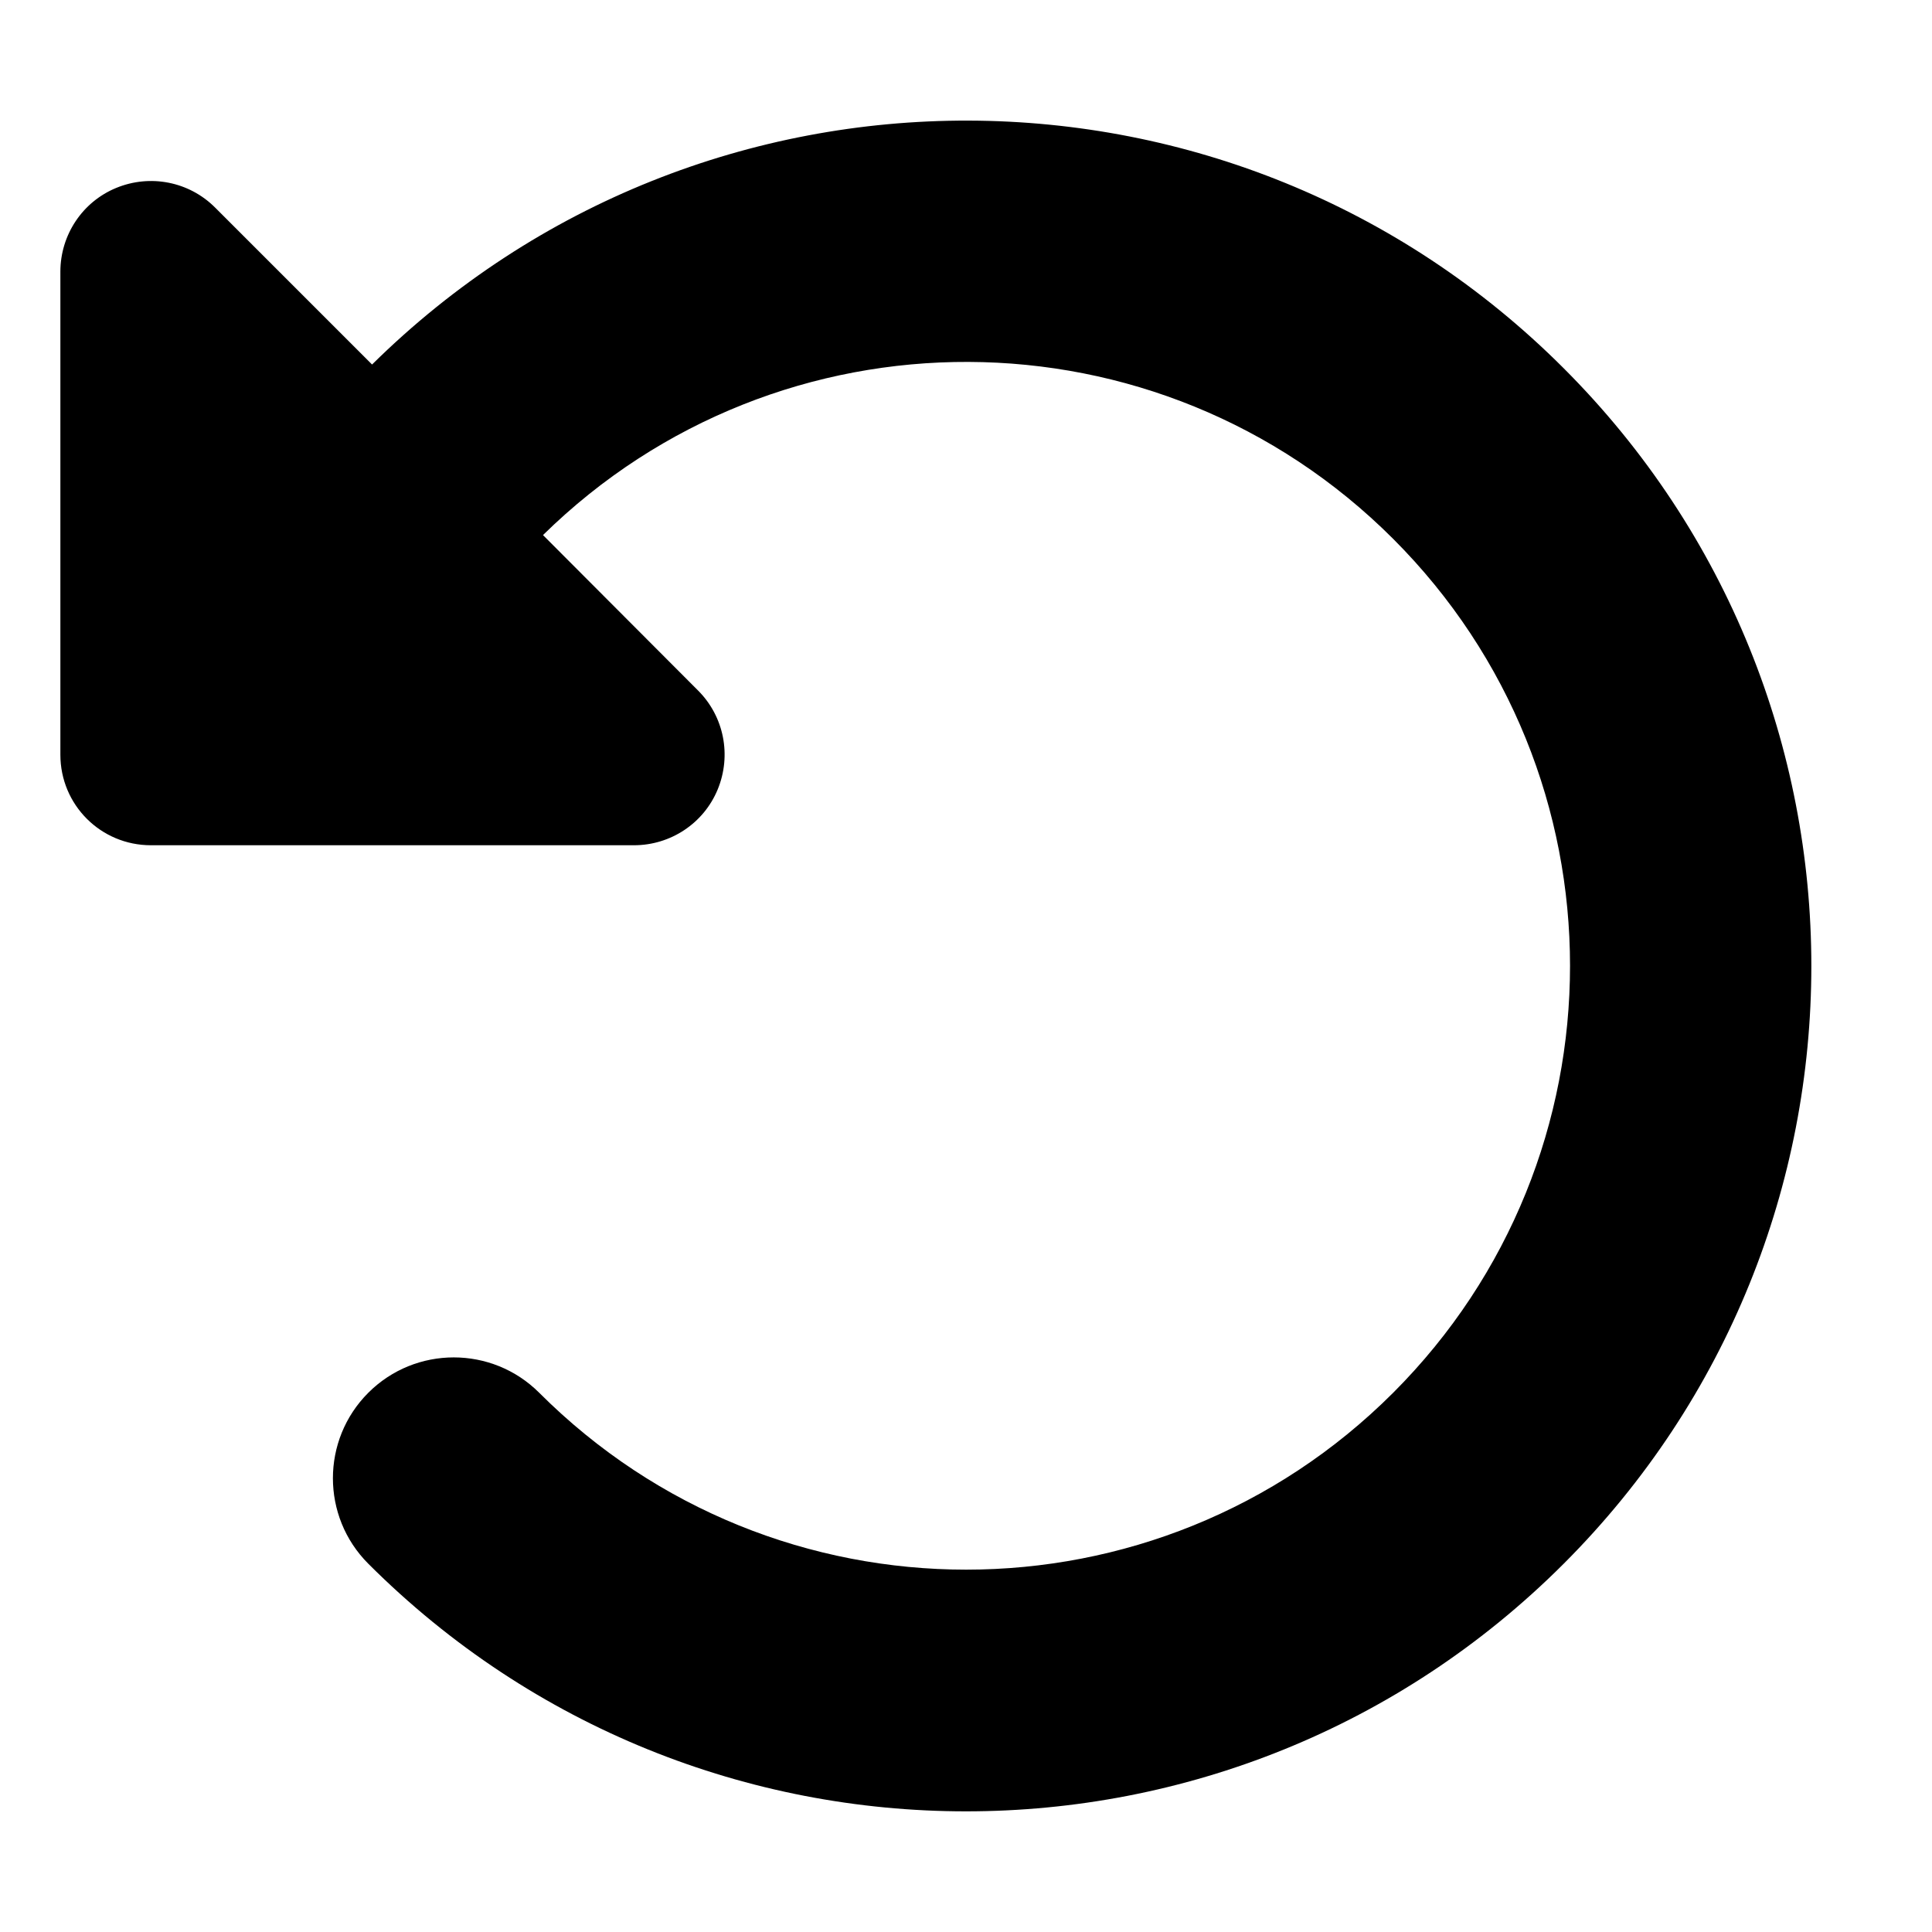
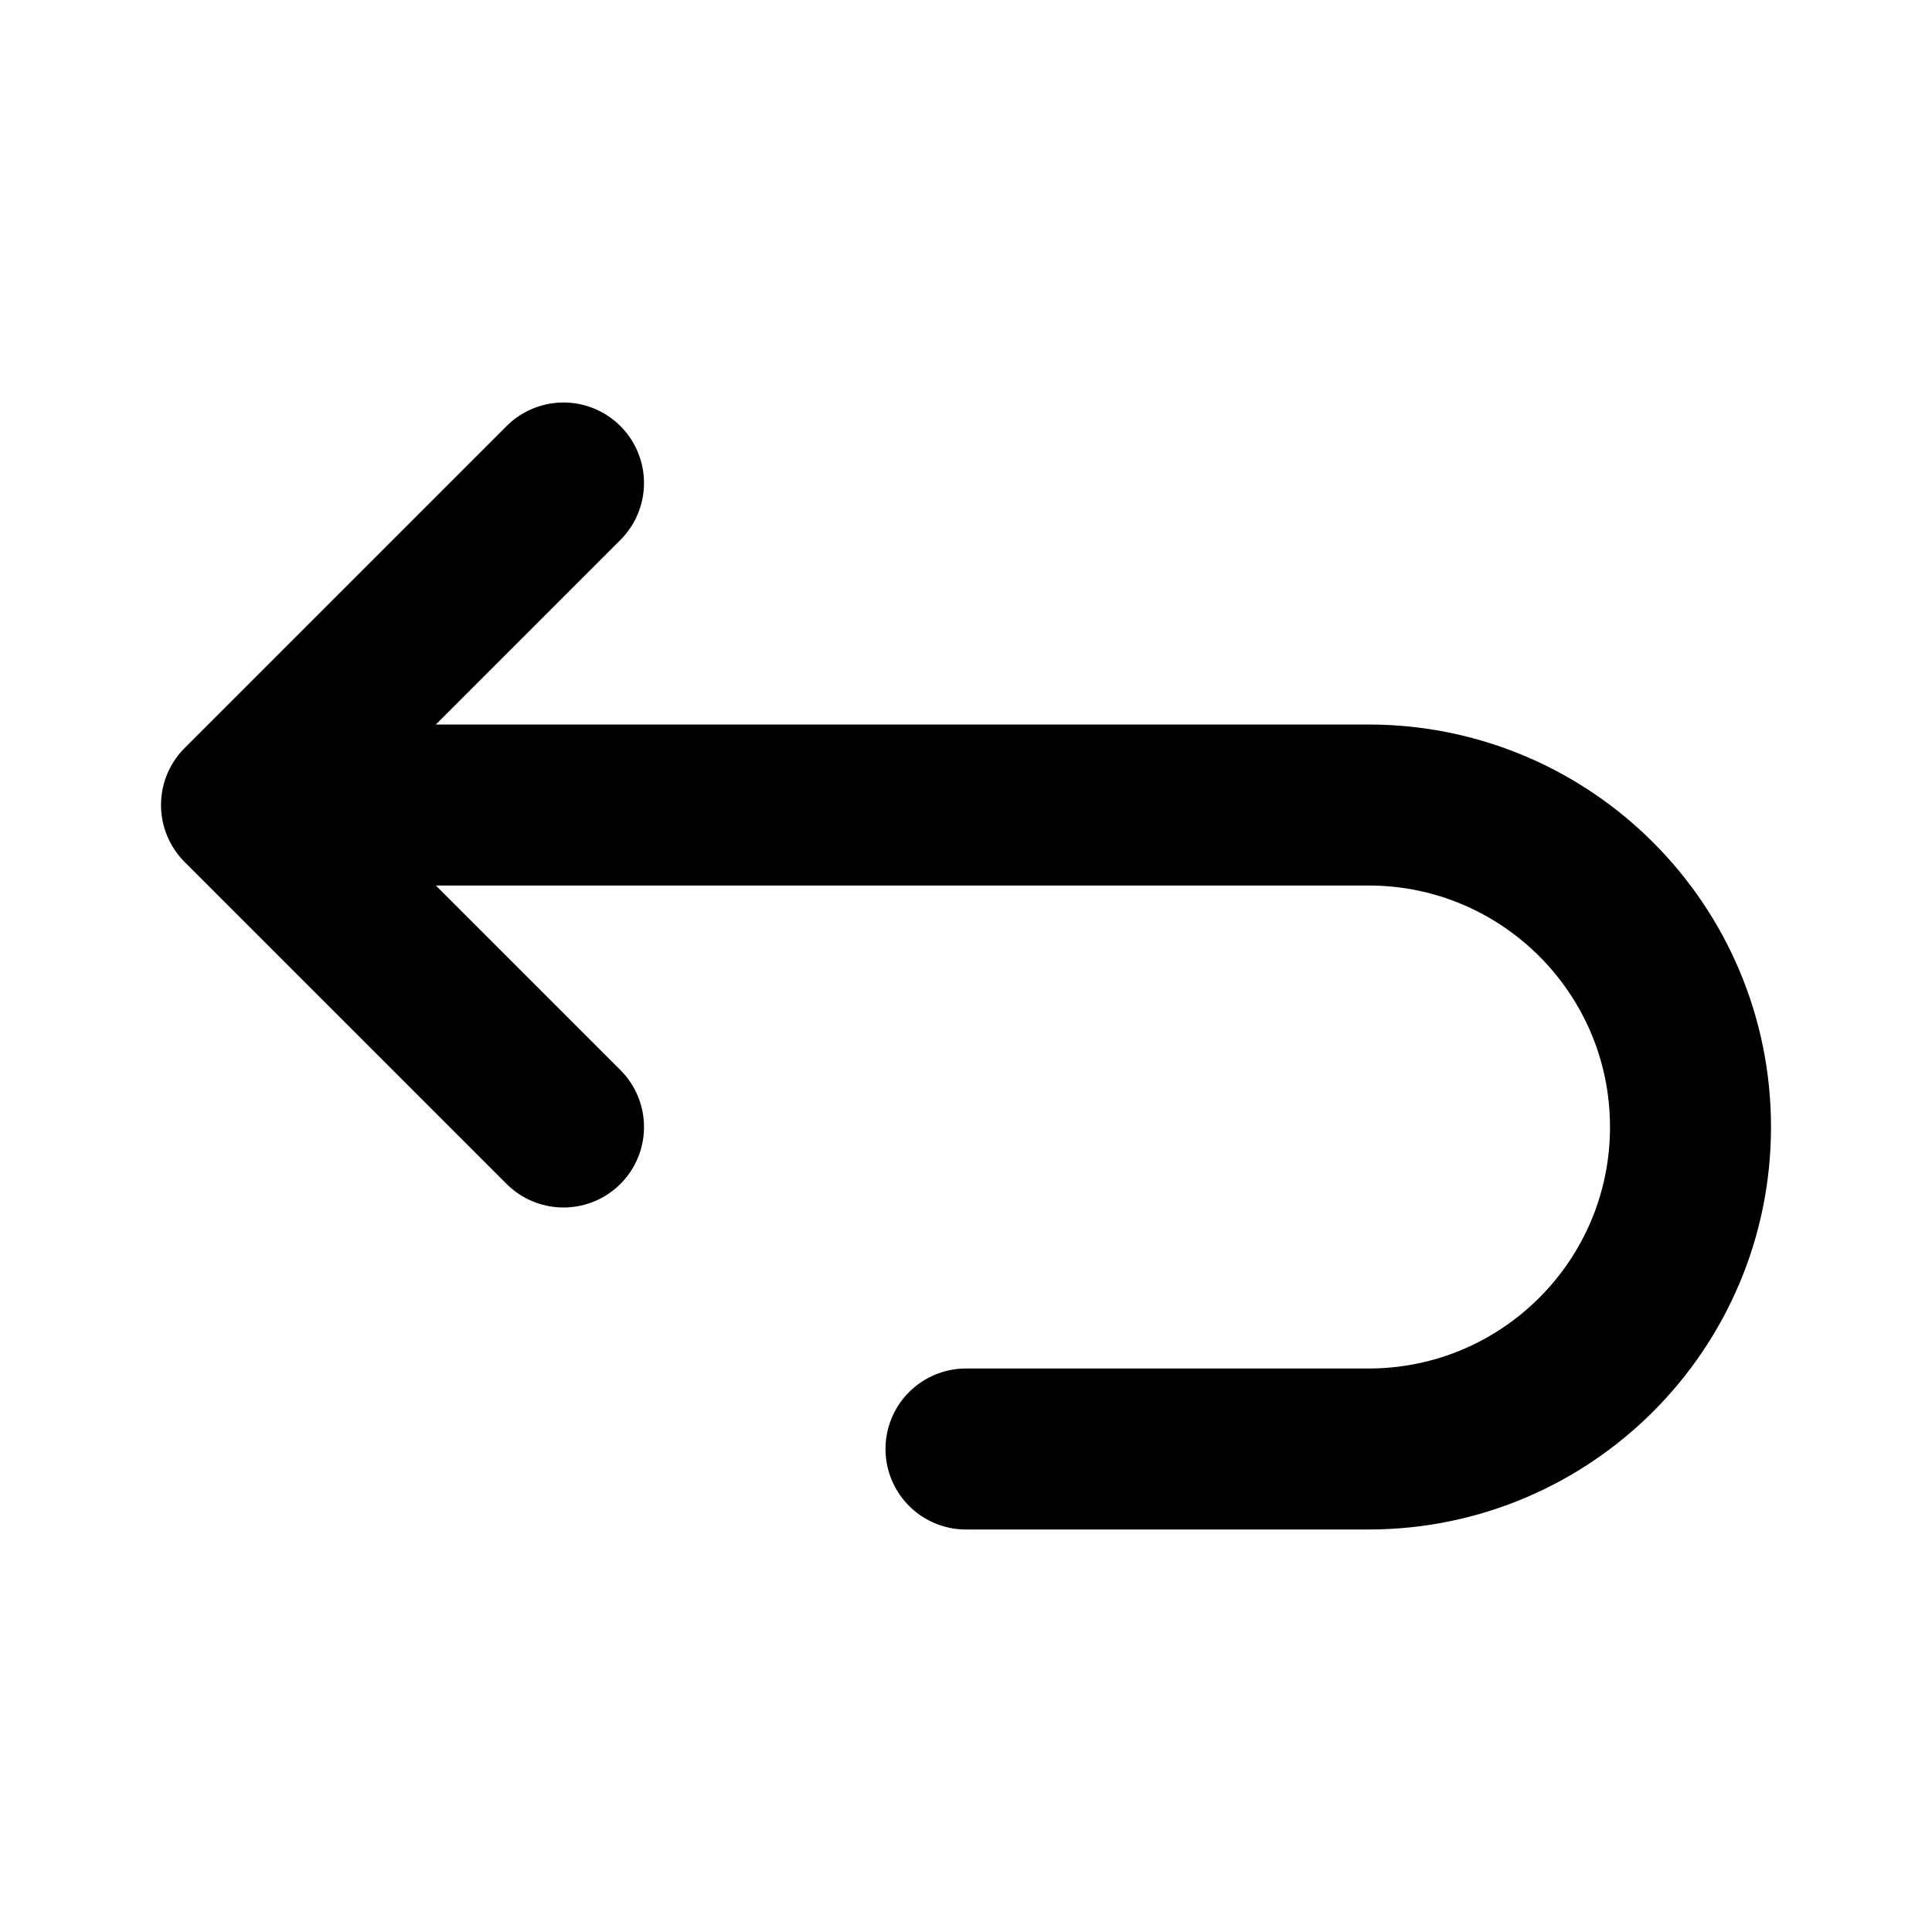
- <svg xmlns="http://www.w3.org/2000/svg" viewBox="0 0 512 512">
-   <path d="M48.5 224H40c-13.3 0-24-10.7-24-24V72c0-9.7 5.8-18.5 14.8-22.2s19.3-1.7 26.2 5.2L98.6 96.6c87.6-86.5 228.7-86.2 315.8 1c87.5 87.5 87.5 229.3 0 316.8s-229.3 87.5-316.8 0c-12.5-12.5-12.5-32.8 0-45.3s32.8-12.5 45.3 0c62.5 62.5 163.8 62.5 226.3 0s62.5-163.8 0-226.3c-62.2-62.2-162.7-62.5-225.3-1L185 183c6.9 6.9 8.9 17.2 5.2 26.2s-12.5 14.8-22.2 14.8H48.5z" />
+ <svg xmlns="http://www.w3.org/2000/svg" width="800px" height="800px" viewBox="0 0 24 24" fill="none">
+   <path d="M4 10H17C19.209 10 21 11.791 21 14V14C21 16.209 19.209 18 17 18H12" stroke="#000000" stroke-width="2" stroke-linecap="round" stroke-linejoin="round" />
+   <path d="M7 6L3 10L7 14" stroke="#000000" stroke-width="2" stroke-linecap="round" stroke-linejoin="round" />
</svg>
